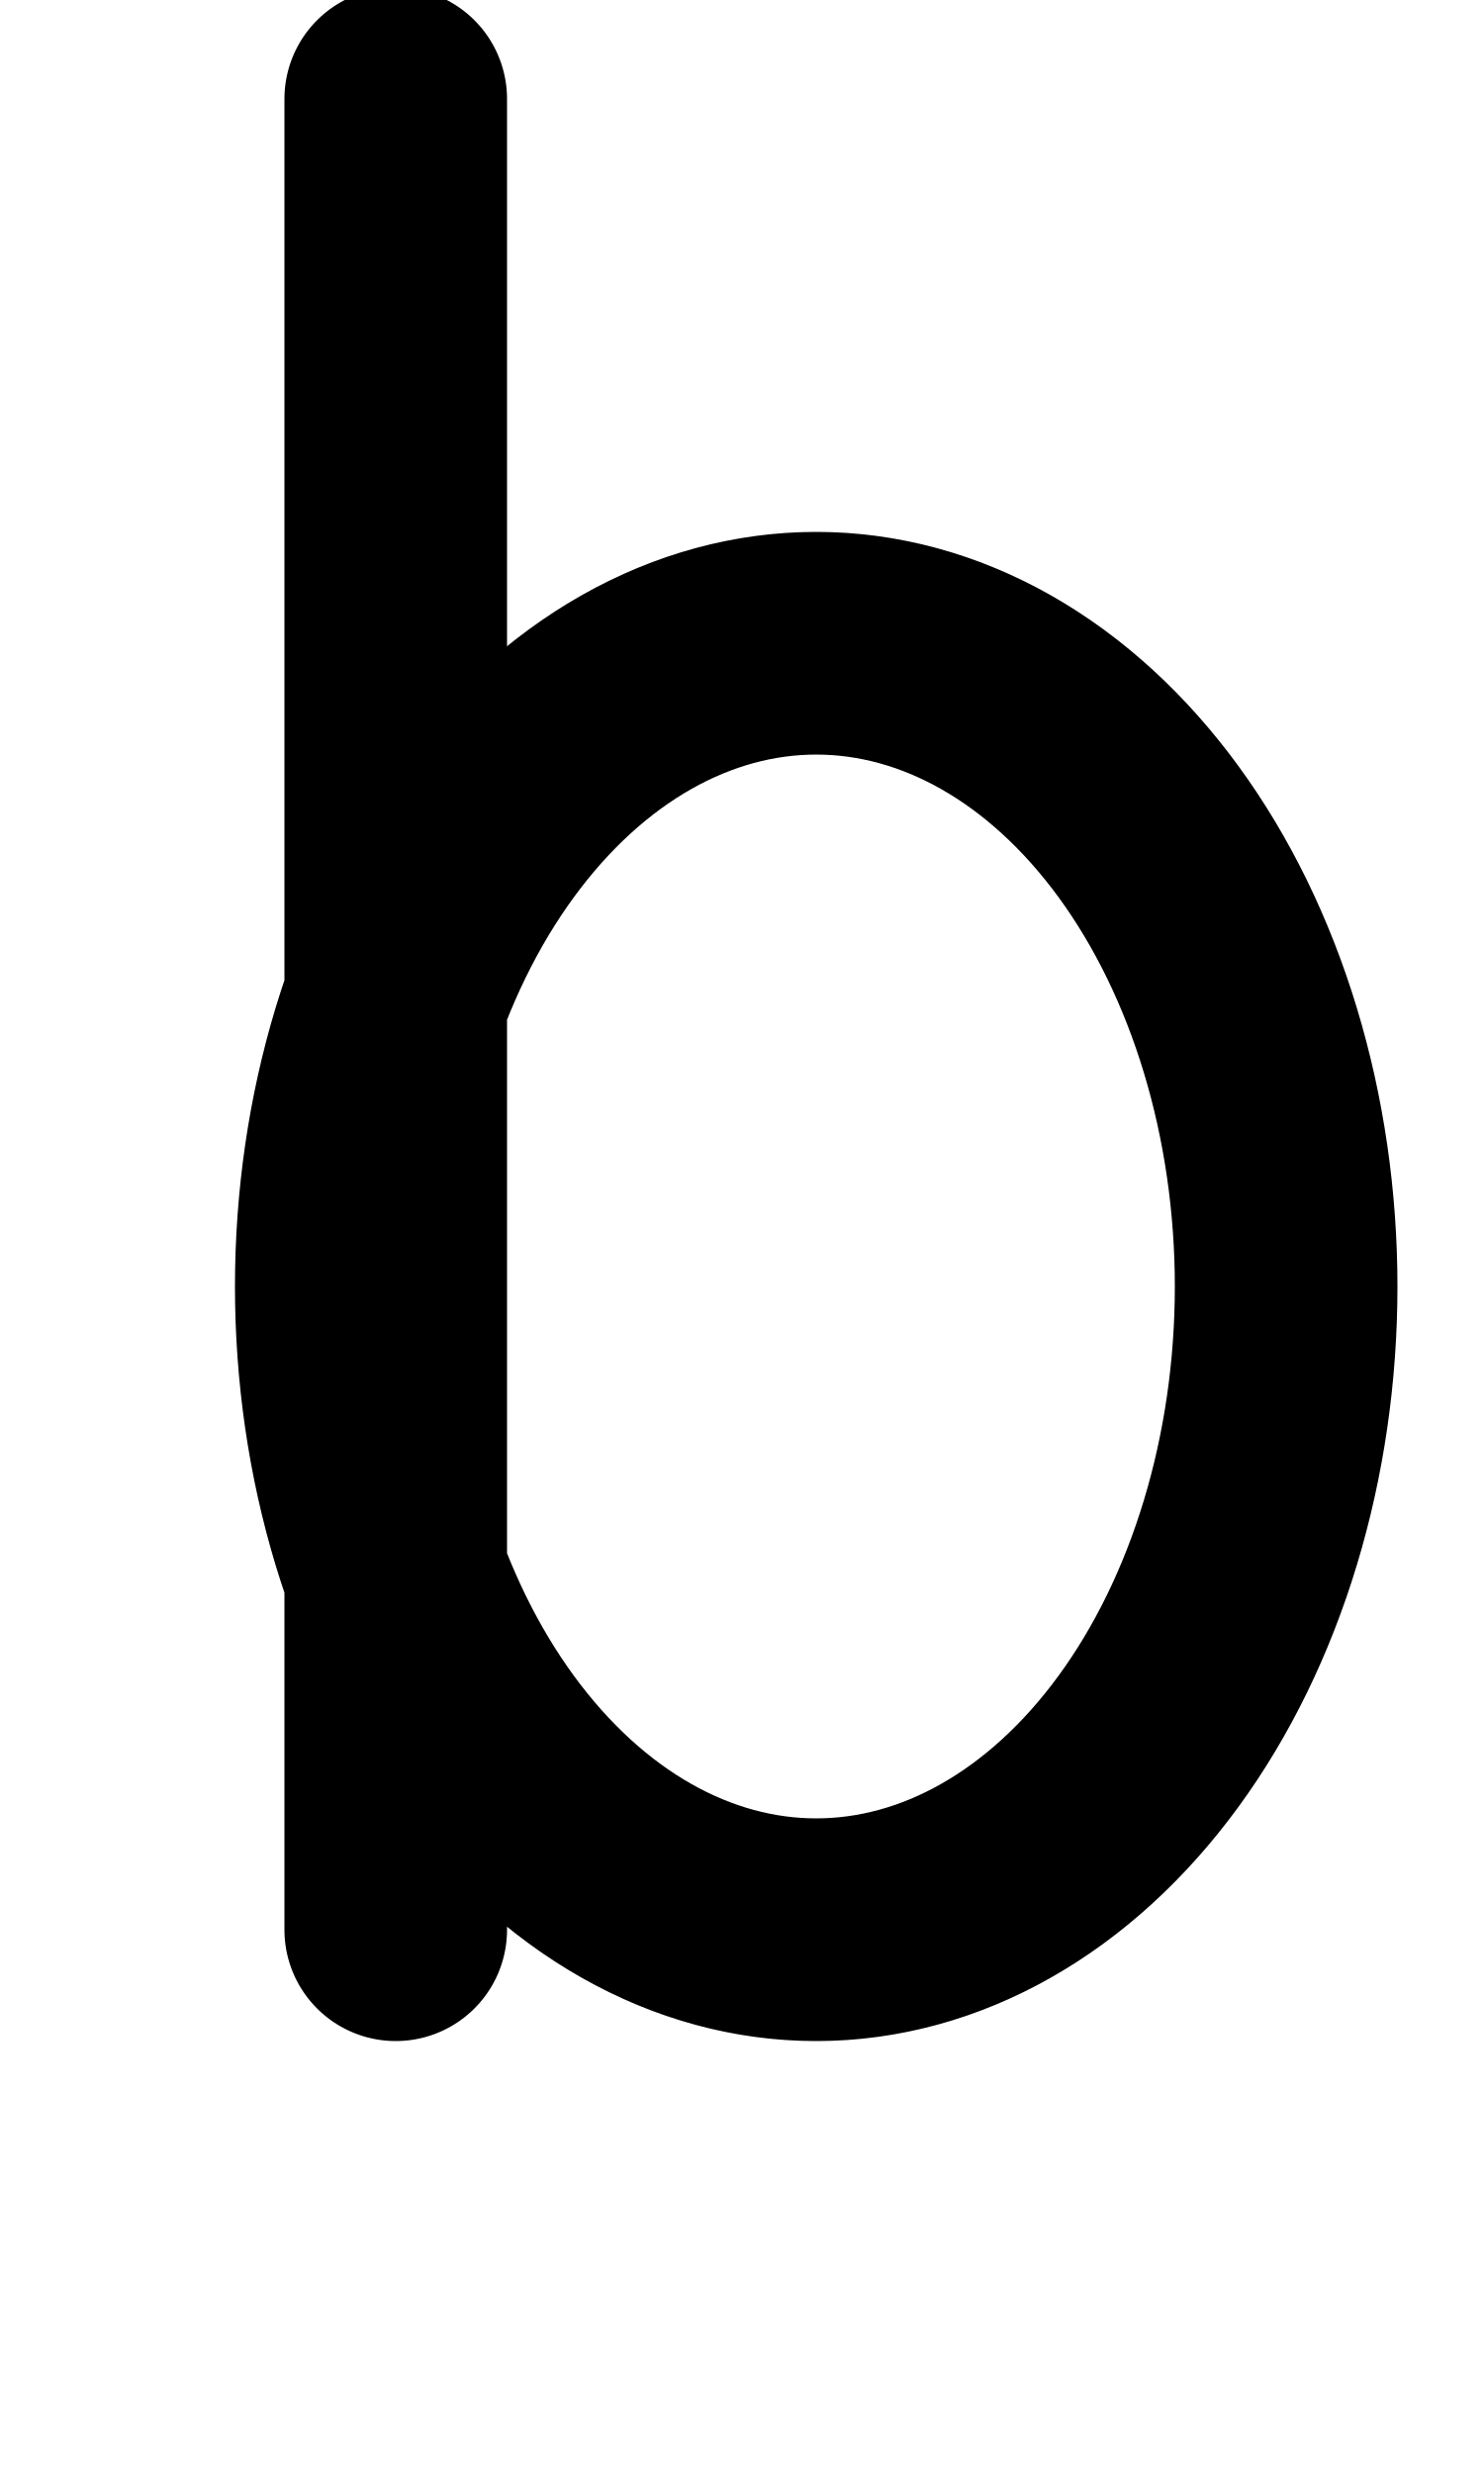
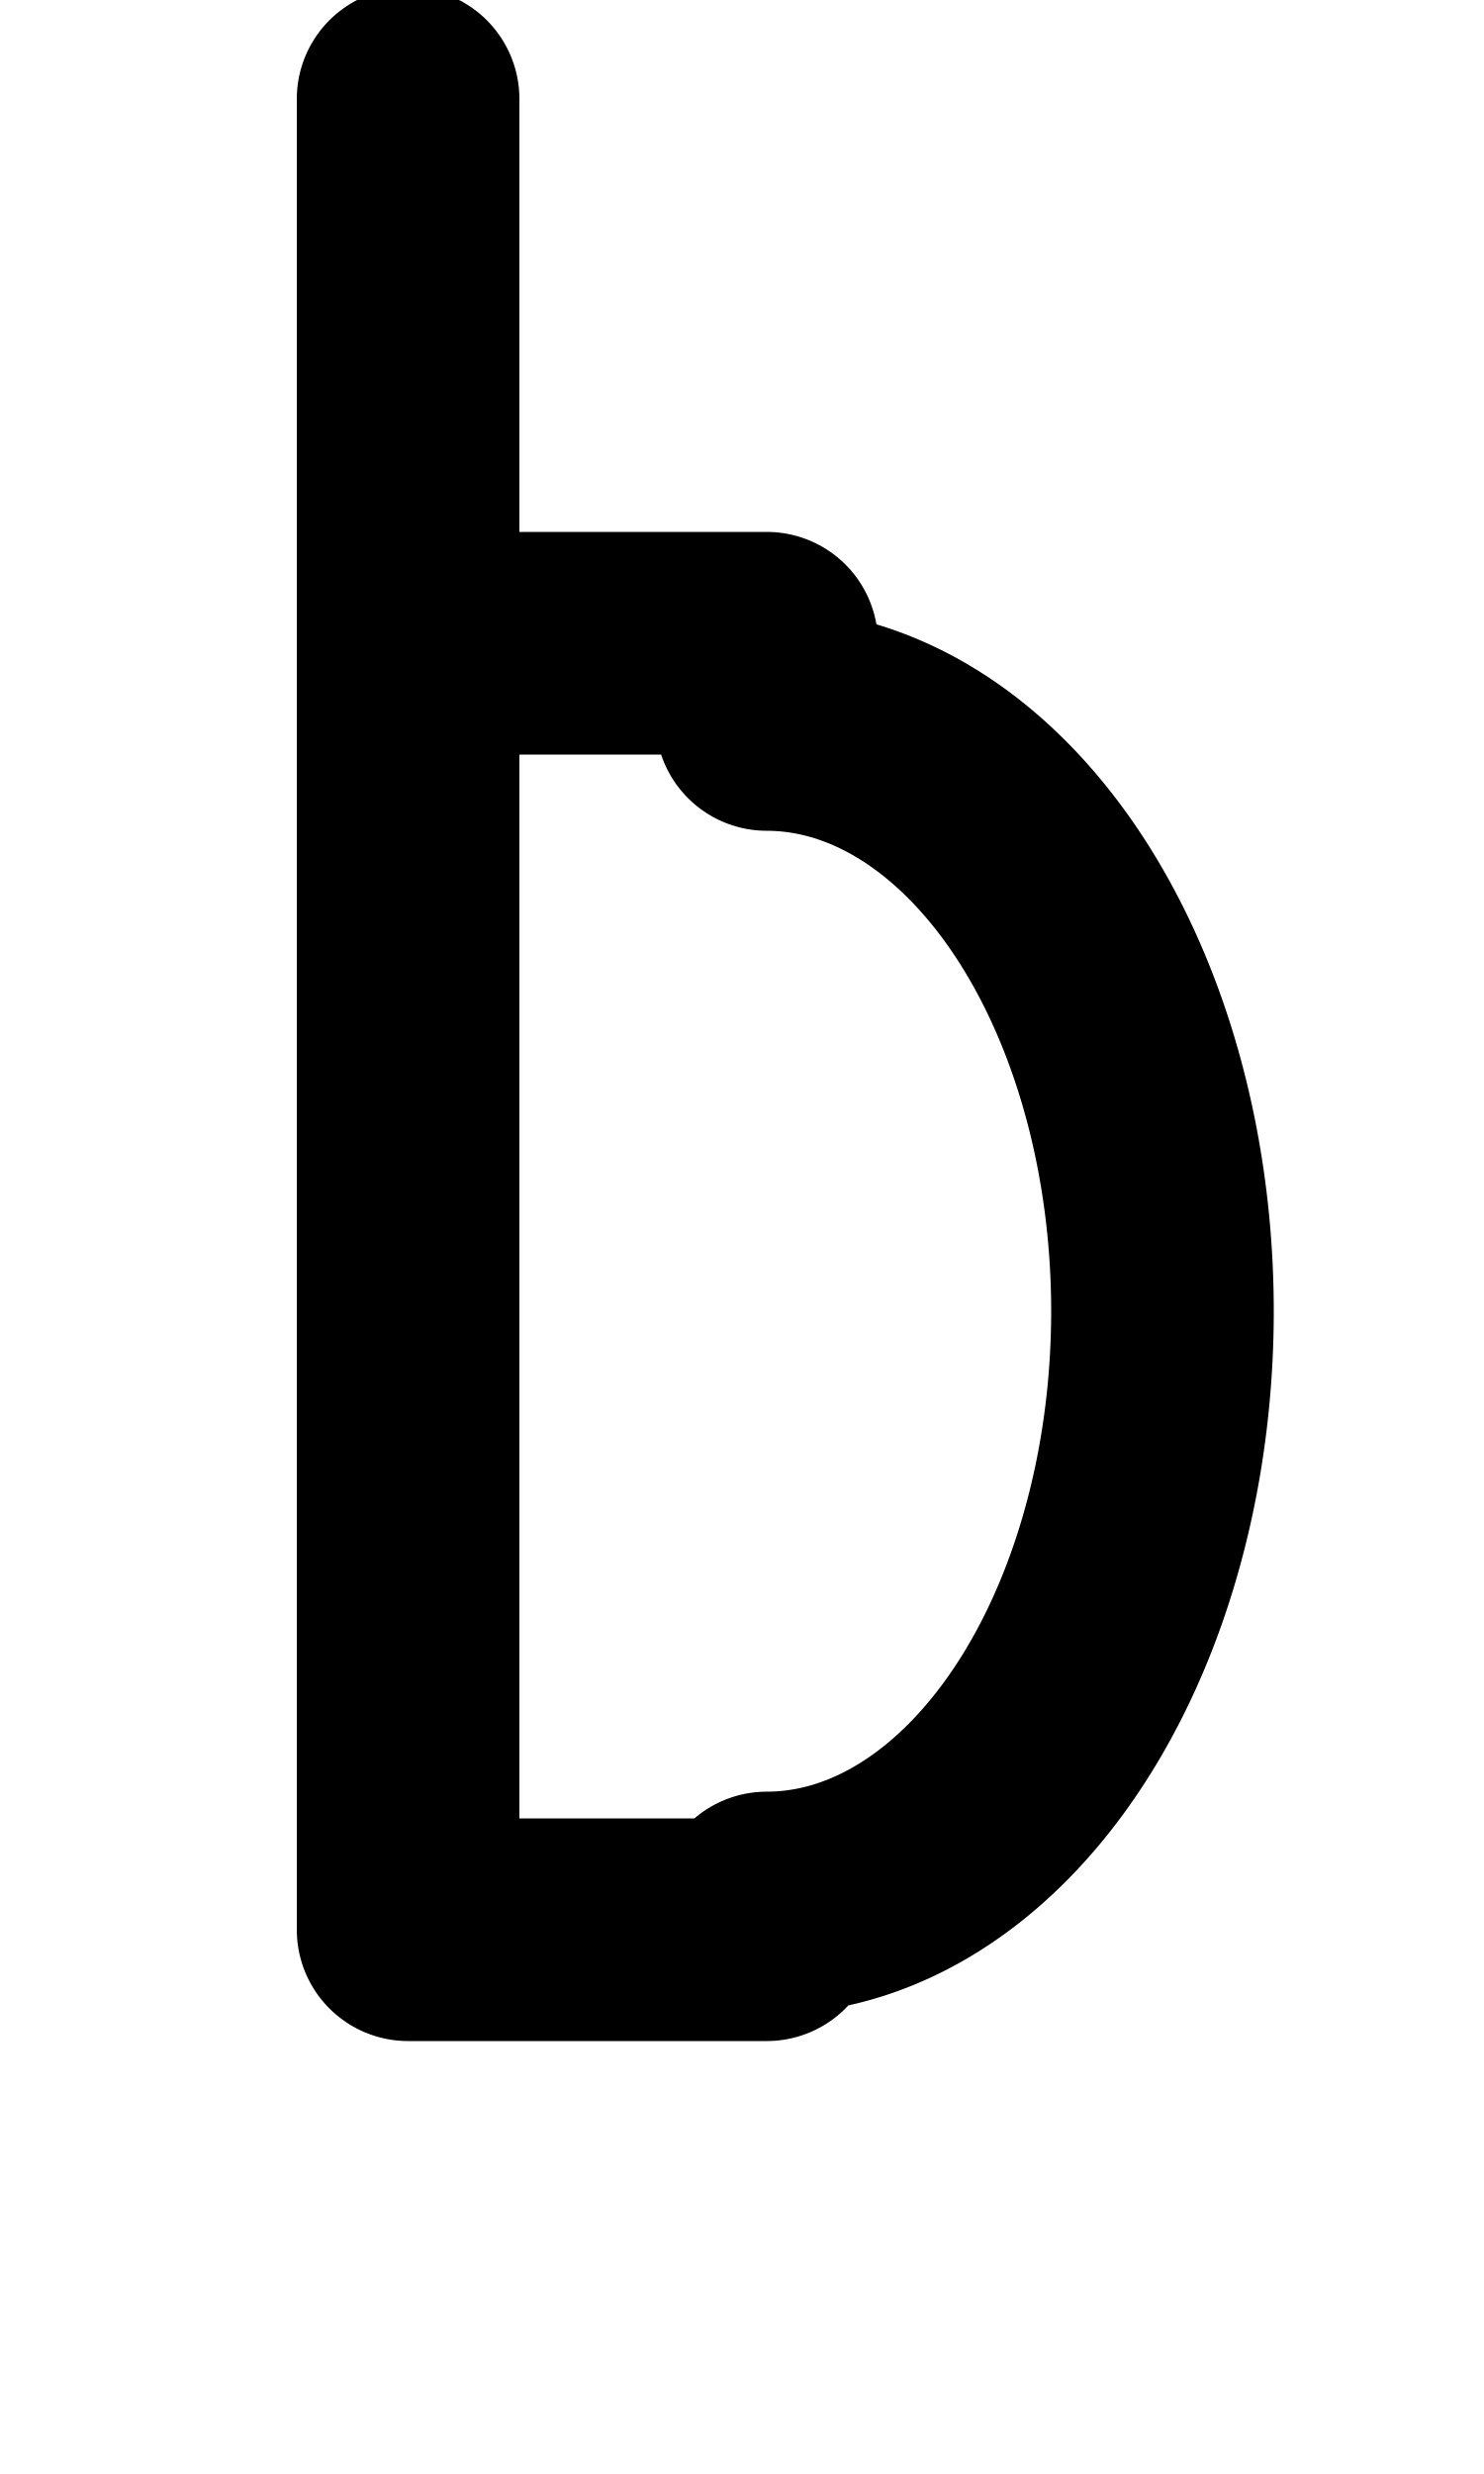
<svg xmlns="http://www.w3.org/2000/svg" viewBox="0 0 600.000 1000">
-   <path d="M 115.014 781.104 L 115.054 782.208 L 115.122 783.310 L 115.217 784.411 L 115.338 785.508 L 115.487 786.603 L 115.663 787.693 L 115.865 788.779 L 116.093 789.860 L 116.349 790.934 L 116.630 792.002 L 116.938 793.063 L 117.271 794.116 L 117.631 795.160 L 118.015 796.195 L 118.425 797.221 L 118.861 798.236 L 119.320 799.240 L 119.805 800.233 L 120.314 801.213 L 120.846 802.180 L 121.402 803.135 L 121.982 804.075 L 122.584 805.001 L 123.209 805.911 L 123.856 806.806 L 124.524 807.685 L 125.215 808.548 L 125.926 809.393 L 126.657 810.220 L 127.409 811.029 L 128.180 811.820 L 128.971 812.591 L 129.780 813.343 L 130.607 814.074 L 131.452 814.785 L 132.315 815.476 L 133.194 816.144 L 134.089 816.791 L 134.999 817.416 L 135.925 818.018 L 136.865 818.598 L 137.820 819.154 L 138.787 819.686 L 139.767 820.195 L 140.760 820.680 L 141.764 821.139 L 142.779 821.575 L 143.805 821.985 L 144.840 822.369 L 145.884 822.729 L 146.937 823.062 L 147.998 823.370 L 149.066 823.651 L 150.140 823.907 L 151.221 824.135 L 152.307 824.337 L 153.397 824.513 L 154.492 824.662 L 155.589 824.783 L 156.690 824.878 L 157.792 824.946 L 158.896 824.986 L 160.000 825.000 L 161.104 824.986 L 162.208 824.946 L 163.310 824.878 L 164.411 824.783 L 165.508 824.662 L 166.603 824.513 L 167.693 824.337 L 168.779 824.135 L 169.860 823.907 L 170.934 823.651 L 172.002 823.370 L 173.063 823.062 L 174.116 822.729 L 175.160 822.369 L 176.195 821.985 L 177.221 821.575 L 178.236 821.139 L 179.240 820.680 L 180.233 820.195 L 181.213 819.686 L 182.180 819.154 L 183.135 818.598 L 184.075 818.018 L 185.001 817.416 L 185.911 816.791 L 186.806 816.144 L 187.685 815.476 L 188.548 814.785 L 189.393 814.074 L 190.220 813.343 L 191.029 812.591 L 191.820 811.820 L 192.591 811.029 L 193.343 810.220 L 194.074 809.393 L 194.785 808.548 L 195.476 807.685 L 196.144 806.806 L 196.791 805.911 L 197.416 805.001 L 198.018 804.075 L 198.598 803.135 L 199.154 802.180 L 199.686 801.213 L 200.195 800.233 L 200.680 799.240 L 201.139 798.236 L 201.575 797.221 L 201.985 796.195 L 202.369 795.160 L 202.729 794.116 L 203.062 793.063 L 203.370 792.002 L 203.651 790.934 L 203.907 789.860 L 204.135 788.779 L 204.337 787.693 L 204.513 786.603 L 204.662 785.508 L 204.783 784.411 L 204.878 783.310 L 204.946 782.208 L 204.986 781.104 L 205.000 780.000 L 205.000 778.779 L 208.291 781.404 L 209.276 782.168 L 213.362 785.245 L 214.383 785.992 L 218.523 788.931 L 219.581 789.660 L 223.771 792.458 L 224.866 793.167 L 229.105 795.824 L 230.236 796.509 L 234.522 799.024 L 235.687 799.684 L 240.017 802.054 L 241.218 802.688 L 245.589 804.911 L 246.824 805.515 L 251.234 807.591 L 252.502 808.165 L 256.947 810.092 L 258.248 810.631 L 262.726 812.409 L 264.057 812.913 L 268.566 814.539 L 269.926 815.005 L 274.463 816.479 L 275.849 816.905 L 280.411 818.227 L 281.823 818.611 L 286.407 819.779 L 287.841 820.120 L 292.445 821.133 L 293.899 821.428 L 298.519 822.287 L 299.990 822.535 L 304.625 823.239 L 306.110 823.439 L 310.756 823.986 L 312.253 824.137 L 316.907 824.529 L 318.412 824.630 L 323.072 824.865 L 324.582 824.915 L 329.244 824.994 L 330.756 824.994 L 335.418 824.915 L 336.928 824.865 L 341.588 824.630 L 343.093 824.529 L 347.747 824.137 L 349.244 823.986 L 353.890 823.439 L 355.375 823.239 L 360.010 822.535 L 361.481 822.287 L 366.101 821.428 L 367.555 821.133 L 372.159 820.120 L 373.593 819.779 L 378.177 818.611 L 379.589 818.227 L 384.151 816.905 L 385.537 816.479 L 390.074 815.005 L 391.434 814.539 L 395.943 812.913 L 397.274 812.409 L 401.752 810.631 L 403.053 810.092 L 407.498 808.165 L 408.766 807.591 L 413.176 805.515 L 414.411 804.911 L 418.782 802.688 L 419.983 802.054 L 424.313 799.684 L 425.478 799.024 L 429.764 796.509 L 430.895 795.824 L 435.134 793.167 L 436.229 792.458 L 440.419 789.660 L 441.477 788.931 L 445.617 785.992 L 446.638 785.245 L 450.724 782.168 L 451.709 781.404 L 455.738 778.191 L 456.688 777.412 L 460.658 774.064 L 461.572 773.273 L 465.480 769.793 L 466.359 768.989 L 470.204 765.379 L 471.048 764.566 L 474.828 760.828 L 475.638 760.006 L 479.349 756.142 L 480.125 755.313 L 483.766 751.325 L 484.510 750.490 L 488.078 746.382 L 488.790 745.541 L 492.283 741.314 L 492.964 740.470 L 496.381 736.127 L 497.031 735.280 L 500.369 730.823 L 500.990 729.973 L 504.246 725.406 L 504.839 724.555 L 508.012 719.880 L 508.577 719.028 L 511.666 714.248 L 512.203 713.396 L 515.205 708.513 L 515.716 707.661 L 518.630 702.679 L 519.115 701.828 L 521.939 696.749 L 522.400 695.899 L 525.132 690.727 L 525.568 689.879 L 528.206 684.617 L 528.620 683.770 L 531.163 678.421 L 531.554 677.576 L 534.000 672.143 L 534.370 671.300 L 536.718 665.787 L 537.066 664.946 L 539.315 659.355 L 539.642 658.517 L 541.790 652.852 L 542.097 652.016 L 544.143 646.282 L 544.431 645.448 L 546.373 639.646 L 546.642 638.815 L 548.479 632.950 L 548.730 632.121 L 550.462 626.196 L 550.695 625.369 L 552.320 619.387 L 552.535 618.563 L 554.052 612.529 L 554.251 611.707 L 555.659 605.623 L 555.841 604.803 L 557.140 598.674 L 557.305 597.856 L 558.494 591.686 L 558.643 590.869 L 559.721 584.661 L 559.854 583.846 L 560.820 577.603 L 560.938 576.790 L 561.792 570.517 L 561.895 569.705 L 562.636 563.405 L 562.724 562.594 L 563.351 556.271 L 563.424 555.462 L 563.938 549.119 L 563.996 548.311 L 564.396 541.953 L 564.440 541.145 L 564.726 534.776 L 564.755 533.968 L 564.926 527.591 L 564.941 526.784 L 564.998 520.404 L 564.998 519.596 L 564.941 513.216 L 564.926 512.409 L 564.755 506.032 L 564.726 505.224 L 564.440 498.855 L 564.396 498.047 L 563.996 491.689 L 563.938 490.881 L 563.424 484.538 L 563.351 483.729 L 562.724 477.406 L 562.636 476.595 L 561.895 470.295 L 561.792 469.483 L 560.938 463.210 L 560.820 462.397 L 559.854 456.154 L 559.721 455.339 L 558.643 449.131 L 558.494 448.314 L 557.305 442.144 L 557.140 441.326 L 555.841 435.197 L 555.659 434.377 L 554.251 428.293 L 554.052 427.471 L 552.535 421.437 L 552.320 420.613 L 550.695 414.631 L 550.462 413.804 L 548.730 407.879 L 548.479 407.050 L 546.642 401.185 L 546.373 400.354 L 544.431 394.552 L 544.143 393.718 L 542.097 387.984 L 541.790 387.148 L 539.642 381.483 L 539.315 380.645 L 537.066 375.054 L 536.718 374.213 L 534.370 368.700 L 534.000 367.857 L 531.554 362.424 L 531.163 361.579 L 528.620 356.230 L 528.206 355.383 L 525.568 350.121 L 525.132 349.273 L 522.400 344.101 L 521.939 343.251 L 519.115 338.172 L 518.630 337.321 L 515.716 332.339 L 515.205 331.487 L 512.203 326.604 L 511.666 325.752 L 508.577 320.972 L 508.012 320.120 L 504.839 315.445 L 504.246 314.594 L 500.990 310.027 L 500.369 309.177 L 497.031 304.720 L 496.381 303.873 L 492.964 299.530 L 492.283 298.686 L 488.790 294.459 L 488.078 293.618 L 484.510 289.510 L 483.766 288.675 L 480.125 284.687 L 479.349 283.858 L 475.638 279.994 L 474.828 279.172 L 471.048 275.434 L 470.204 274.621 L 466.359 271.011 L 465.480 270.207 L 461.572 266.727 L 460.658 265.936 L 456.688 262.588 L 455.738 261.809 L 451.709 258.596 L 450.724 257.832 L 446.638 254.755 L 445.617 254.008 L 441.477 251.069 L 440.419 250.340 L 436.229 247.542 L 435.134 246.833 L 430.895 244.176 L 429.764 243.491 L 425.478 240.976 L 424.313 240.316 L 419.983 237.946 L 418.782 237.312 L 414.411 235.089 L 413.176 234.485 L 408.766 232.409 L 407.498 231.835 L 403.053 229.908 L 401.752 229.369 L 397.274 227.591 L 395.943 227.087 L 391.434 225.461 L 390.074 224.995 L 385.537 223.521 L 384.151 223.095 L 379.589 221.773 L 378.177 221.389 L 373.593 220.221 L 372.159 219.880 L 367.555 218.867 L 366.101 218.572 L 361.481 217.713 L 360.010 217.465 L 355.375 216.761 L 353.890 216.561 L 349.244 216.014 L 347.747 215.863 L 343.093 215.471 L 341.588 215.370 L 336.928 215.135 L 335.418 215.085 L 330.756 215.006 L 329.244 215.006 L 324.582 215.085 L 323.072 215.135 L 318.412 215.370 L 316.907 215.471 L 312.253 215.863 L 310.756 216.014 L 306.110 216.561 L 304.625 216.761 L 299.990 217.465 L 298.519 217.713 L 293.899 218.572 L 292.445 218.867 L 287.841 219.880 L 286.407 220.221 L 281.823 221.389 L 280.411 221.773 L 275.849 223.095 L 274.463 223.521 L 269.926 224.995 L 268.566 225.461 L 264.057 227.087 L 262.726 227.591 L 258.248 229.369 L 256.947 229.908 L 252.502 231.835 L 251.234 232.409 L 246.824 234.485 L 245.589 235.089 L 241.218 237.312 L 240.017 237.946 L 235.687 240.316 L 234.522 240.976 L 230.236 243.491 L 229.105 244.176 L 224.866 246.833 L 223.771 247.542 L 219.581 250.340 L 218.523 251.069 L 214.383 254.008 L 213.362 254.755 L 209.276 257.832 L 208.291 258.596 L 205.000 261.221 L 205.000 40.000 L 204.986 38.896 L 204.946 37.792 L 204.878 36.690 L 204.783 35.589 L 204.662 34.492 L 204.513 33.397 L 204.337 32.307 L 204.135 31.221 L 203.907 30.140 L 203.651 29.066 L 203.370 27.998 L 203.062 26.937 L 202.729 25.884 L 202.369 24.840 L 201.985 23.805 L 201.575 22.779 L 201.139 21.764 L 200.680 20.760 L 200.195 19.767 L 199.686 18.787 L 199.154 17.820 L 198.598 16.865 L 198.018 15.925 L 197.416 14.999 L 196.791 14.089 L 196.144 13.194 L 195.476 12.315 L 194.785 11.452 L 194.074 10.607 L 193.343 9.780 L 192.591 8.971 L 191.820 8.180 L 191.029 7.409 L 190.220 6.657 L 189.393 5.926 L 188.548 5.215 L 187.685 4.524 L 186.806 3.856 L 185.911 3.209 L 185.001 2.584 L 184.075 1.982 L 183.135 1.402 L 182.180 0.846 L 181.213 0.314 L 180.233 -0.195 L 179.240 -0.680 L 178.236 -1.139 L 177.221 -1.575 L 176.195 -1.985 L 175.160 -2.369 L 174.116 -2.729 L 173.063 -3.062 L 172.002 -3.370 L 170.934 -3.651 L 169.860 -3.907 L 168.779 -4.135 L 167.693 -4.337 L 166.603 -4.513 L 165.508 -4.662 L 164.411 -4.783 L 163.310 -4.878 L 162.208 -4.946 L 161.104 -4.986 L 160.000 -5.000 L 158.896 -4.986 L 157.792 -4.946 L 156.690 -4.878 L 155.589 -4.783 L 154.492 -4.662 L 153.397 -4.513 L 152.307 -4.337 L 151.221 -4.135 L 150.140 -3.907 L 149.066 -3.651 L 147.998 -3.370 L 146.937 -3.062 L 145.884 -2.729 L 144.840 -2.369 L 143.805 -1.985 L 142.779 -1.575 L 141.764 -1.139 L 140.760 -0.680 L 139.767 -0.195 L 138.787 0.314 L 137.820 0.846 L 136.865 1.402 L 135.925 1.982 L 134.999 2.584 L 134.089 3.209 L 133.194 3.856 L 132.315 4.524 L 131.452 5.215 L 130.607 5.926 L 129.780 6.657 L 128.971 7.409 L 128.180 8.180 L 127.409 8.971 L 126.657 9.780 L 125.926 10.607 L 125.215 11.452 L 124.524 12.315 L 123.856 13.194 L 123.209 14.089 L 122.584 14.999 L 121.982 15.925 L 121.402 16.865 L 120.846 17.820 L 120.314 18.787 L 119.805 19.767 L 119.320 20.760 L 118.861 21.764 L 118.425 22.779 L 118.015 23.805 L 117.631 24.840 L 117.271 25.884 L 116.938 26.937 L 116.630 27.998 L 116.349 29.066 L 116.093 30.140 L 115.865 31.221 L 115.663 32.307 L 115.487 33.397 L 115.338 34.492 L 115.217 35.589 L 115.122 36.690 L 115.054 37.792 L 115.014 38.896 L 115.000 40.000 L 115.000 396.252 L 113.627 400.354 L 113.358 401.185 L 111.521 407.050 L 111.270 407.879 L 109.538 413.804 L 109.305 414.631 L 107.680 420.613 L 107.465 421.437 L 105.948 427.471 L 105.749 428.293 L 104.341 434.377 L 104.159 435.197 L 102.860 441.326 L 102.695 442.144 L 101.506 448.314 L 101.357 449.131 L 100.279 455.339 L 100.146 456.154 L 99.180 462.397 L 99.062 463.210 L 98.208 469.483 L 98.105 470.295 L 97.364 476.595 L 97.276 477.406 L 96.649 483.729 L 96.576 484.538 L 96.062 490.881 L 96.004 491.689 L 95.604 498.047 L 95.560 498.855 L 95.274 505.224 L 95.245 506.032 L 95.074 512.409 L 95.059 513.216 L 95.002 519.596 L 95.002 520.404 L 95.059 526.784 L 95.074 527.591 L 95.245 533.968 L 95.274 534.776 L 95.560 541.145 L 95.604 541.953 L 96.004 548.311 L 96.062 549.119 L 96.576 555.462 L 96.649 556.271 L 97.276 562.594 L 97.364 563.405 L 98.105 569.705 L 98.208 570.517 L 99.062 576.790 L 99.180 577.603 L 100.146 583.846 L 100.279 584.661 L 101.357 590.869 L 101.506 591.686 L 102.695 597.856 L 102.860 598.674 L 104.159 604.803 L 104.341 605.623 L 105.749 611.707 L 105.948 612.529 L 107.465 618.563 L 107.680 619.387 L 109.305 625.369 L 109.538 626.196 L 111.270 632.121 L 111.521 632.950 L 113.358 638.815 L 113.627 639.646 L 115.000 643.748 L 115.000 780.000 L 115.014 781.104 Z M 205.000 412.201 L 206.263 409.061 L 208.253 404.390 L 210.319 399.801 L 212.459 395.299 L 214.672 390.885 L 216.955 386.563 L 219.306 382.335 L 221.721 378.205 L 224.200 374.175 L 226.738 370.247 L 229.333 366.423 L 231.984 362.706 L 234.686 359.099 L 237.437 355.602 L 240.234 352.217 L 243.074 348.947 L 245.954 345.792 L 248.872 342.754 L 251.825 339.834 L 254.808 337.033 L 257.821 334.351 L 260.859 331.789 L 263.920 329.347 L 267.002 327.027 L 270.101 324.826 L 273.216 322.746 L 276.343 320.786 L 279.481 318.945 L 282.627 317.223 L 285.780 315.620 L 288.938 314.133 L 292.099 312.763 L 295.262 311.508 L 298.425 310.367 L 301.589 309.338 L 304.752 308.422 L 307.913 307.617 L 311.073 306.921 L 314.231 306.334 L 317.387 305.855 L 320.542 305.483 L 323.696 305.218 L 326.848 305.059 L 330.000 305.006 L 333.152 305.059 L 336.304 305.218 L 339.458 305.483 L 342.613 305.855 L 345.769 306.334 L 348.927 306.921 L 352.087 307.617 L 355.248 308.422 L 358.411 309.338 L 361.575 310.367 L 364.738 311.508 L 367.901 312.763 L 371.062 314.133 L 374.220 315.620 L 377.373 317.223 L 380.519 318.945 L 383.657 320.786 L 386.784 322.746 L 389.899 324.826 L 392.998 327.027 L 396.080 329.347 L 399.141 331.789 L 402.179 334.351 L 405.192 337.033 L 408.175 339.834 L 411.128 342.754 L 414.046 345.792 L 416.926 348.947 L 419.766 352.217 L 422.563 355.602 L 425.314 359.099 L 428.016 362.706 L 430.667 366.423 L 433.262 370.247 L 435.800 374.175 L 438.279 378.205 L 440.694 382.335 L 443.045 386.563 L 445.328 390.885 L 447.541 395.299 L 449.681 399.801 L 451.747 404.390 L 453.737 409.061 L 455.648 413.811 L 457.478 418.638 L 459.225 423.537 L 460.888 428.506 L 462.465 433.541 L 463.955 438.638 L 465.355 443.794 L 466.665 449.004 L 467.883 454.266 L 469.009 459.576 L 470.040 464.929 L 470.976 470.322 L 471.815 475.750 L 472.558 481.211 L 473.204 486.700 L 473.751 492.213 L 474.199 497.746 L 474.549 503.296 L 474.798 508.857 L 474.948 514.427 L 474.998 520.000 L 474.948 525.573 L 474.798 531.143 L 474.549 536.704 L 474.199 542.254 L 473.751 547.787 L 473.204 553.300 L 472.558 558.789 L 471.815 564.250 L 470.976 569.678 L 470.040 575.071 L 469.009 580.424 L 467.883 585.734 L 466.665 590.996 L 465.355 596.206 L 463.955 601.362 L 462.465 606.459 L 460.888 611.494 L 459.225 616.463 L 457.478 621.362 L 455.648 626.189 L 453.737 630.939 L 451.747 635.610 L 449.681 640.199 L 447.541 644.701 L 445.328 649.115 L 443.045 653.437 L 440.694 657.665 L 438.279 661.795 L 435.800 665.825 L 433.262 669.753 L 430.667 673.577 L 428.016 677.294 L 425.314 680.901 L 422.563 684.398 L 419.766 687.783 L 416.926 691.053 L 414.046 694.208 L 411.128 697.246 L 408.175 700.166 L 405.192 702.967 L 402.179 705.649 L 399.141 708.211 L 396.080 710.653 L 392.998 712.973 L 389.899 715.174 L 386.784 717.254 L 383.657 719.214 L 380.519 721.055 L 377.373 722.777 L 374.220 724.380 L 371.062 725.867 L 367.901 727.237 L 364.738 728.492 L 361.575 729.633 L 358.411 730.662 L 355.248 731.578 L 352.087 732.383 L 348.927 733.079 L 345.769 733.666 L 342.613 734.145 L 339.458 734.517 L 336.304 734.782 L 333.152 734.941 L 330.000 734.994 L 326.848 734.941 L 323.696 734.782 L 320.542 734.517 L 317.387 734.145 L 314.231 733.666 L 311.073 733.079 L 307.913 732.383 L 304.752 731.578 L 301.589 730.662 L 298.425 729.633 L 295.262 728.492 L 292.099 727.237 L 288.938 725.867 L 285.780 724.380 L 282.627 722.777 L 279.481 721.055 L 276.343 719.214 L 273.216 717.254 L 270.101 715.174 L 267.002 712.973 L 263.920 710.653 L 260.859 708.211 L 257.821 705.649 L 254.808 702.967 L 251.825 700.166 L 248.872 697.246 L 245.954 694.208 L 243.074 691.053 L 240.234 687.783 L 237.437 684.398 L 234.686 680.901 L 231.984 677.294 L 229.333 673.577 L 226.738 669.753 L 224.200 665.825 L 221.721 661.795 L 219.306 657.665 L 216.955 653.437 L 214.672 649.115 L 212.459 644.701 L 210.319 640.199 L 208.253 635.610 L 206.263 630.939 L 205.000 627.799 L 205.000 412.201 Z" fill="black" fill-rule="evenodd" />
+   <path d="M 354.337 252.307 L 354.135 251.221 L 353.907 250.140 L 353.651 249.066 L 353.370 247.998 L 353.062 246.937 L 352.729 245.884 L 352.369 244.840 L 351.985 243.805 L 351.575 242.779 L 351.139 241.764 L 350.680 240.760 L 350.195 239.767 L 349.686 238.787 L 349.154 237.820 L 348.598 236.865 L 348.018 235.925 L 347.416 234.999 L 346.791 234.089 L 346.144 233.194 L 345.476 232.315 L 344.785 231.452 L 344.074 230.607 L 343.343 229.780 L 342.591 228.971 L 341.820 228.180 L 341.029 227.409 L 340.220 226.657 L 339.393 225.926 L 338.548 225.215 L 337.685 224.524 L 336.806 223.856 L 335.911 223.209 L 335.001 222.584 L 334.075 221.982 L 333.135 221.402 L 332.180 220.846 L 331.213 220.314 L 330.233 219.805 L 329.240 219.320 L 328.236 218.861 L 327.221 218.425 L 326.195 218.015 L 325.160 217.631 L 324.116 217.271 L 323.063 216.938 L 322.002 216.630 L 320.934 216.349 L 319.860 216.093 L 318.779 215.865 L 317.693 215.663 L 316.603 215.487 L 315.508 215.338 L 314.411 215.217 L 313.310 215.122 L 312.208 215.054 L 311.104 215.014 L 310.000 215.000 L 210.000 215.000 L 210.000 40.000 L 209.986 38.896 L 209.946 37.792 L 209.878 36.690 L 209.783 35.589 L 209.662 34.492 L 209.513 33.397 L 209.337 32.307 L 209.135 31.221 L 208.907 30.140 L 208.651 29.066 L 208.370 27.998 L 208.062 26.937 L 207.729 25.884 L 207.369 24.840 L 206.985 23.805 L 206.575 22.779 L 206.139 21.764 L 205.680 20.760 L 205.195 19.767 L 204.686 18.787 L 204.154 17.820 L 203.598 16.865 L 203.018 15.925 L 202.416 14.999 L 201.791 14.089 L 201.144 13.194 L 200.476 12.315 L 199.785 11.452 L 199.074 10.607 L 198.343 9.780 L 197.591 8.971 L 196.820 8.180 L 196.029 7.409 L 195.220 6.657 L 194.393 5.926 L 193.548 5.215 L 192.685 4.524 L 191.806 3.856 L 190.911 3.209 L 190.001 2.584 L 189.075 1.982 L 188.135 1.402 L 187.180 0.846 L 186.213 0.314 L 185.233 -0.195 L 184.240 -0.680 L 183.236 -1.139 L 182.221 -1.575 L 181.195 -1.985 L 180.160 -2.369 L 179.116 -2.729 L 178.063 -3.062 L 177.002 -3.370 L 175.934 -3.651 L 174.860 -3.907 L 173.779 -4.135 L 172.693 -4.337 L 171.603 -4.513 L 170.508 -4.662 L 169.411 -4.783 L 168.310 -4.878 L 167.208 -4.946 L 166.104 -4.986 L 165.000 -5.000 L 163.896 -4.986 L 162.792 -4.946 L 161.690 -4.878 L 160.589 -4.783 L 159.492 -4.662 L 158.397 -4.513 L 157.307 -4.337 L 156.221 -4.135 L 155.140 -3.907 L 154.066 -3.651 L 152.998 -3.370 L 151.937 -3.062 L 150.884 -2.729 L 149.840 -2.369 L 148.805 -1.985 L 147.779 -1.575 L 146.764 -1.139 L 145.760 -0.680 L 144.767 -0.195 L 143.787 0.314 L 142.820 0.846 L 141.865 1.402 L 140.925 1.982 L 139.999 2.584 L 139.089 3.209 L 138.194 3.856 L 137.315 4.524 L 136.452 5.215 L 135.607 5.926 L 134.780 6.657 L 133.971 7.409 L 133.180 8.180 L 132.409 8.971 L 131.657 9.780 L 130.926 10.607 L 130.215 11.452 L 129.524 12.315 L 128.856 13.194 L 128.209 14.089 L 127.584 14.999 L 126.982 15.925 L 126.402 16.865 L 125.846 17.820 L 125.314 18.787 L 124.805 19.767 L 124.320 20.760 L 123.861 21.764 L 123.425 22.779 L 123.015 23.805 L 122.631 24.840 L 122.271 25.884 L 121.938 26.937 L 121.630 27.998 L 121.349 29.066 L 121.093 30.140 L 120.865 31.221 L 120.663 32.307 L 120.487 33.397 L 120.338 34.492 L 120.217 35.589 L 120.122 36.690 L 120.054 37.792 L 120.014 38.896 L 120.000 40.000 L 120.000 260.000 L 120.000 780.000 L 120.014 781.104 L 120.054 782.208 L 120.122 783.310 L 120.217 784.411 L 120.338 785.508 L 120.487 786.603 L 120.663 787.693 L 120.865 788.779 L 121.093 789.860 L 121.349 790.934 L 121.630 792.002 L 121.938 793.063 L 122.271 794.116 L 122.631 795.160 L 123.015 796.195 L 123.425 797.221 L 123.861 798.236 L 124.320 799.240 L 124.805 800.233 L 125.314 801.213 L 125.846 802.180 L 126.402 803.135 L 126.982 804.075 L 127.584 805.001 L 128.209 805.911 L 128.856 806.806 L 129.524 807.685 L 130.215 808.548 L 130.926 809.393 L 131.657 810.220 L 132.409 811.029 L 133.180 811.820 L 133.971 812.591 L 134.780 813.343 L 135.607 814.074 L 136.452 814.785 L 137.315 815.476 L 138.194 816.144 L 139.089 816.791 L 139.999 817.416 L 140.925 818.018 L 141.865 818.598 L 142.820 819.154 L 143.787 819.686 L 144.767 820.195 L 145.760 820.680 L 146.764 821.139 L 147.779 821.575 L 148.805 821.985 L 149.840 822.369 L 150.884 822.729 L 151.937 823.062 L 152.998 823.370 L 154.066 823.651 L 155.140 823.907 L 156.221 824.135 L 157.307 824.337 L 158.397 824.513 L 159.492 824.662 L 160.589 824.783 L 161.690 824.878 L 162.792 824.946 L 163.896 824.986 L 165.000 825.000 L 310.000 825.000 L 311.104 824.986 L 312.208 824.946 L 313.310 824.878 L 314.411 824.783 L 315.508 824.662 L 316.603 824.513 L 317.693 824.337 L 318.779 824.135 L 319.860 823.907 L 320.934 823.651 L 322.002 823.370 L 323.063 823.062 L 324.116 822.729 L 325.160 822.369 L 326.195 821.985 L 327.221 821.575 L 328.236 821.139 L 329.240 820.680 L 330.233 820.195 L 331.213 819.686 L 332.180 819.154 L 333.135 818.598 L 334.075 818.018 L 335.001 817.416 L 335.911 816.791 L 336.806 816.144 L 337.685 815.476 L 338.548 814.785 L 339.393 814.074 L 340.220 813.343 L 341.029 812.591 L 341.820 811.820 L 342.591 811.029 L 343.003 810.586 L 345.070 810.119 L 346.073 809.881 L 348.564 809.258 L 349.555 808.998 L 352.039 808.316 L 353.017 808.036 L 355.494 807.295 L 356.459 806.995 L 358.927 806.196 L 359.878 805.877 L 362.338 805.020 L 363.273 804.683 L 365.724 803.768 L 366.644 803.413 L 369.084 802.441 L 369.988 802.069 L 372.418 801.039 L 373.305 800.652 L 375.724 799.564 L 376.595 799.162 L 379.002 798.018 L 379.854 797.601 L 382.249 796.401 L 383.084 795.971 L 385.466 794.714 L 386.283 794.271 L 388.651 792.958 L 389.450 792.504 L 391.804 791.135 L 392.585 790.671 L 394.924 789.246 L 395.687 788.772 L 398.011 787.292 L 398.755 786.808 L 401.063 785.274 L 401.788 784.782 L 404.080 783.193 L 404.787 782.693 L 407.062 781.051 L 407.750 780.543 L 410.007 778.847 L 410.678 778.334 L 412.917 776.585 L 413.569 776.065 L 415.789 774.264 L 416.424 773.739 L 418.625 771.885 L 419.242 771.356 L 421.423 769.450 L 422.023 768.917 L 424.183 766.960 L 424.766 766.423 L 426.905 764.416 L 427.471 763.876 L 429.589 761.818 L 430.138 761.276 L 432.234 759.168 L 432.767 758.624 L 434.841 756.467 L 435.357 755.921 L 437.408 753.716 L 437.909 753.168 L 439.936 750.914 L 440.422 750.366 L 442.425 748.065 L 442.895 747.515 L 444.874 745.168 L 445.330 744.618 L 447.283 742.224 L 447.724 741.674 L 449.652 739.234 L 450.080 738.684 L 451.981 736.199 L 452.395 735.650 L 454.270 733.120 L 454.671 732.571 L 456.519 729.998 L 456.906 729.450 L 458.727 726.833 L 459.102 726.286 L 460.895 723.627 L 461.257 723.081 L 463.022 720.380 L 463.371 719.836 L 465.107 717.093 L 465.446 716.550 L 467.152 713.767 L 467.479 713.226 L 469.156 710.402 L 469.472 709.863 L 471.119 707.000 L 471.423 706.463 L 473.040 703.561 L 473.334 703.026 L 474.920 700.087 L 475.203 699.553 L 476.758 696.577 L 477.031 696.045 L 478.554 693.033 L 478.818 692.503 L 480.309 689.455 L 480.563 688.928 L 482.021 685.845 L 482.266 685.319 L 483.692 682.203 L 483.927 681.679 L 485.320 678.529 L 485.547 678.008 L 486.906 674.825 L 487.124 674.306 L 488.450 671.092 L 488.660 670.574 L 489.951 667.329 L 490.153 666.814 L 491.410 663.539 L 491.603 663.026 L 492.825 659.722 L 493.011 659.211 L 494.198 655.878 L 494.376 655.369 L 495.528 652.008 L 495.699 651.501 L 496.815 648.114 L 496.978 647.609 L 498.059 644.196 L 498.215 643.693 L 499.259 640.255 L 499.408 639.753 L 500.416 636.291 L 500.558 635.791 L 501.530 632.306 L 501.665 631.808 L 502.599 628.300 L 502.728 627.804 L 503.626 624.274 L 503.748 623.780 L 504.608 620.229 L 504.724 619.736 L 505.546 616.166 L 505.657 615.674 L 506.441 612.085 L 506.545 611.595 L 507.291 607.988 L 507.390 607.499 L 508.098 603.875 L 508.190 603.388 L 508.860 599.747 L 508.946 599.261 L 509.578 595.605 L 509.659 595.120 L 510.251 591.450 L 510.327 590.966 L 510.880 587.282 L 510.950 586.800 L 511.465 583.103 L 511.529 582.622 L 512.005 578.913 L 512.064 578.433 L 512.500 574.713 L 512.554 574.234 L 512.951 570.505 L 512.999 570.026 L 513.357 566.288 L 513.400 565.810 L 513.718 562.064 L 513.756 561.586 L 514.035 557.833 L 514.068 557.356 L 514.307 553.597 L 514.334 553.121 L 514.534 549.356 L 514.556 548.880 L 514.716 545.112 L 514.733 544.636 L 514.853 540.864 L 514.865 540.389 L 514.945 536.614 L 514.953 536.139 L 514.993 532.363 L 514.995 531.888 L 514.995 528.112 L 514.993 527.637 L 514.953 523.861 L 514.945 523.386 L 514.865 519.611 L 514.853 519.136 L 514.733 515.364 L 514.716 514.888 L 514.556 511.120 L 514.534 510.644 L 514.334 506.879 L 514.307 506.403 L 514.068 502.644 L 514.035 502.167 L 513.756 498.414 L 513.718 497.936 L 513.400 494.190 L 513.357 493.712 L 512.999 489.974 L 512.951 489.495 L 512.554 485.766 L 512.500 485.287 L 512.064 481.567 L 512.005 481.087 L 511.529 477.378 L 511.465 476.897 L 510.950 473.200 L 510.880 472.718 L 510.327 469.034 L 510.251 468.550 L 509.659 464.880 L 509.578 464.395 L 508.946 460.739 L 508.860 460.253 L 508.190 456.612 L 508.098 456.125 L 507.390 452.501 L 507.291 452.012 L 506.545 448.405 L 506.441 447.915 L 505.657 444.326 L 505.546 443.834 L 504.724 440.264 L 504.608 439.771 L 503.748 436.220 L 503.626 435.726 L 502.728 432.196 L 502.599 431.700 L 501.665 428.192 L 501.530 427.694 L 500.558 424.209 L 500.416 423.709 L 499.408 420.247 L 499.259 419.745 L 498.215 416.307 L 498.059 415.804 L 496.978 412.391 L 496.815 411.886 L 495.699 408.499 L 495.528 407.992 L 494.376 404.631 L 494.198 404.122 L 493.011 400.789 L 492.825 400.278 L 491.603 396.974 L 491.410 396.461 L 490.153 393.186 L 489.951 392.671 L 488.660 389.426 L 488.450 388.908 L 487.124 385.694 L 486.906 385.175 L 485.547 381.992 L 485.320 381.471 L 483.927 378.321 L 483.692 377.797 L 482.266 374.681 L 482.021 374.155 L 480.563 371.072 L 480.309 370.545 L 478.818 367.497 L 478.554 366.967 L 477.031 363.955 L 476.758 363.423 L 475.203 360.447 L 474.920 359.913 L 473.334 356.974 L 473.040 356.439 L 471.423 353.537 L 471.119 353.000 L 469.472 350.137 L 469.156 349.598 L 467.479 346.774 L 467.152 346.233 L 465.446 343.450 L 465.107 342.907 L 463.371 340.164 L 463.022 339.620 L 461.257 336.919 L 460.895 336.373 L 459.102 333.714 L 458.727 333.167 L 456.906 330.550 L 456.519 330.002 L 454.671 327.429 L 454.270 326.880 L 452.395 324.350 L 451.981 323.801 L 450.080 321.316 L 449.652 320.766 L 447.724 318.326 L 447.283 317.776 L 445.330 315.382 L 444.874 314.832 L 442.895 312.485 L 442.425 311.935 L 440.422 309.634 L 439.936 309.086 L 437.909 306.832 L 437.408 306.284 L 435.357 304.079 L 434.841 303.533 L 432.767 301.376 L 432.234 300.832 L 430.138 298.724 L 429.589 298.182 L 427.471 296.124 L 426.905 295.584 L 424.766 293.577 L 424.183 293.040 L 422.023 291.083 L 421.423 290.550 L 419.242 288.644 L 418.625 288.115 L 416.424 286.261 L 415.789 285.736 L 413.569 283.935 L 412.917 283.415 L 410.678 281.666 L 410.007 281.153 L 407.750 279.457 L 407.062 278.949 L 404.787 277.307 L 404.080 276.807 L 401.788 275.218 L 401.063 274.726 L 398.755 273.192 L 398.011 272.708 L 395.687 271.228 L 394.924 270.754 L 392.585 269.329 L 391.804 268.865 L 389.450 267.496 L 388.651 267.042 L 386.283 265.729 L 385.466 265.286 L 383.084 264.029 L 382.249 263.599 L 379.854 262.399 L 379.002 261.982 L 376.595 260.838 L 375.724 260.436 L 373.305 259.348 L 372.418 258.961 L 369.988 257.931 L 369.084 257.559 L 366.644 256.587 L 365.724 256.232 L 363.273 255.317 L 362.338 254.980 L 359.878 254.123 L 358.927 253.804 L 356.459 253.005 L 355.494 252.705 L 354.346 252.362 L 354.337 252.307 Z M 210.000 305.000 L 267.303 305.000 L 267.455 305.459 L 267.827 306.499 L 268.225 307.529 L 268.648 308.549 L 269.096 309.559 L 269.569 310.557 L 270.066 311.543 L 270.587 312.517 L 271.132 313.478 L 271.700 314.425 L 272.291 315.357 L 272.905 316.275 L 273.542 317.178 L 274.200 318.065 L 274.880 318.935 L 275.581 319.789 L 276.303 320.625 L 277.045 321.443 L 277.807 322.242 L 278.588 323.023 L 279.389 323.784 L 280.207 324.525 L 281.044 325.246 L 281.898 325.946 L 282.769 326.626 L 283.656 327.283 L 284.560 327.919 L 285.478 328.532 L 286.412 329.122 L 287.359 329.689 L 288.320 330.233 L 289.295 330.754 L 290.281 331.250 L 291.280 331.721 L 292.290 332.168 L 293.310 332.591 L 294.341 332.988 L 295.381 333.359 L 296.430 333.705 L 297.487 334.025 L 298.552 334.319 L 299.623 334.587 L 300.701 334.829 L 301.784 335.044 L 302.872 335.232 L 303.965 335.393 L 305.061 335.528 L 306.160 335.636 L 307.262 335.717 L 308.365 335.770 L 309.469 335.797 L 311.464 335.820 L 312.929 335.872 L 314.394 335.959 L 315.862 336.080 L 317.332 336.237 L 318.805 336.428 L 320.281 336.656 L 321.761 336.919 L 323.246 337.218 L 324.736 337.555 L 326.230 337.929 L 327.730 338.340 L 329.235 338.790 L 330.746 339.279 L 332.263 339.808 L 333.786 340.376 L 335.315 340.985 L 336.850 341.636 L 338.390 342.328 L 339.936 343.063 L 341.486 343.840 L 343.042 344.661 L 344.602 345.527 L 346.166 346.436 L 347.734 347.391 L 349.305 348.391 L 350.878 349.437 L 352.453 350.528 L 354.030 351.667 L 355.607 352.852 L 357.184 354.083 L 358.760 355.362 L 360.334 356.689 L 361.907 358.062 L 363.476 359.483 L 365.041 360.952 L 366.602 362.468 L 368.157 364.031 L 369.705 365.642 L 371.247 367.300 L 372.781 369.004 L 374.305 370.756 L 375.820 372.554 L 377.325 374.398 L 378.818 376.288 L 380.300 378.224 L 381.768 380.205 L 383.223 382.230 L 384.663 384.300 L 386.088 386.413 L 387.497 388.570 L 388.889 390.770 L 390.263 393.011 L 391.620 395.294 L 392.957 397.619 L 394.275 399.983 L 395.572 402.388 L 396.849 404.831 L 398.103 407.313 L 399.336 409.832 L 400.545 412.388 L 401.732 414.980 L 402.893 417.608 L 404.031 420.270 L 405.143 422.966 L 406.229 425.696 L 407.289 428.457 L 408.322 431.249 L 409.327 434.072 L 410.305 436.925 L 411.255 439.806 L 412.176 442.715 L 413.068 445.652 L 413.930 448.614 L 414.762 451.601 L 415.564 454.613 L 416.336 457.648 L 417.076 460.705 L 417.785 463.784 L 418.462 466.883 L 419.107 470.001 L 419.720 473.139 L 420.300 476.293 L 420.848 479.465 L 421.362 482.652 L 421.844 485.853 L 422.291 489.068 L 422.705 492.296 L 423.085 495.536 L 423.431 498.786 L 423.743 502.046 L 424.021 505.314 L 424.264 508.590 L 424.473 511.873 L 424.647 515.161 L 424.786 518.454 L 424.890 521.750 L 424.960 525.049 L 424.995 528.350 L 424.995 531.650 L 424.960 534.951 L 424.890 538.250 L 424.786 541.546 L 424.647 544.839 L 424.473 548.127 L 424.264 551.410 L 424.021 554.686 L 423.743 557.954 L 423.431 561.214 L 423.085 564.464 L 422.705 567.704 L 422.291 570.932 L 421.844 574.147 L 421.362 577.348 L 420.848 580.535 L 420.300 583.707 L 419.720 586.861 L 419.107 589.999 L 418.462 593.117 L 417.785 596.216 L 417.076 599.295 L 416.336 602.352 L 415.564 605.387 L 414.762 608.399 L 413.930 611.386 L 413.068 614.348 L 412.176 617.285 L 411.255 620.194 L 410.305 623.075 L 409.327 625.928 L 408.322 628.751 L 407.289 631.543 L 406.229 634.304 L 405.143 637.034 L 404.031 639.730 L 402.893 642.392 L 401.732 645.020 L 400.545 647.612 L 399.336 650.168 L 398.103 652.687 L 396.849 655.169 L 395.572 657.612 L 394.275 660.017 L 392.957 662.381 L 391.620 664.706 L 390.263 666.989 L 388.889 669.230 L 387.497 671.430 L 386.088 673.587 L 384.663 675.700 L 383.223 677.770 L 381.768 679.795 L 380.300 681.776 L 378.818 683.712 L 377.325 685.602 L 375.820 687.446 L 374.305 689.244 L 372.781 690.996 L 371.247 692.700 L 369.705 694.358 L 368.157 695.969 L 366.602 697.532 L 365.041 699.048 L 363.476 700.517 L 361.907 701.938 L 360.334 703.311 L 358.760 704.638 L 357.184 705.917 L 355.607 707.148 L 354.030 708.333 L 352.453 709.472 L 350.878 710.563 L 349.305 711.609 L 347.734 712.609 L 346.166 713.564 L 344.602 714.473 L 343.042 715.339 L 341.486 716.160 L 339.936 716.937 L 338.390 717.672 L 336.850 718.364 L 335.315 719.015 L 333.786 719.624 L 332.263 720.192 L 330.746 720.721 L 329.235 721.210 L 327.730 721.660 L 326.230 722.071 L 324.736 722.445 L 323.246 722.782 L 321.761 723.081 L 320.281 723.344 L 318.805 723.572 L 317.332 723.763 L 315.862 723.920 L 314.394 724.041 L 312.929 724.128 L 311.464 724.180 L 309.469 724.203 L 308.365 724.230 L 307.262 724.283 L 306.160 724.364 L 305.061 724.472 L 303.965 724.607 L 302.872 724.768 L 301.784 724.956 L 300.701 725.171 L 299.623 725.413 L 298.552 725.681 L 297.487 725.975 L 296.430 726.295 L 295.381 726.641 L 294.341 727.012 L 293.310 727.409 L 292.290 727.832 L 291.280 728.279 L 290.281 728.750 L 289.295 729.246 L 288.320 729.767 L 287.359 730.311 L 286.412 730.878 L 285.478 731.468 L 284.560 732.081 L 283.656 732.717 L 282.769 733.374 L 281.898 734.054 L 281.044 734.754 L 280.758 735.000 L 210.000 735.000 L 210.000 305.000 Z" fill="black" fill-rule="evenodd" />
</svg>
